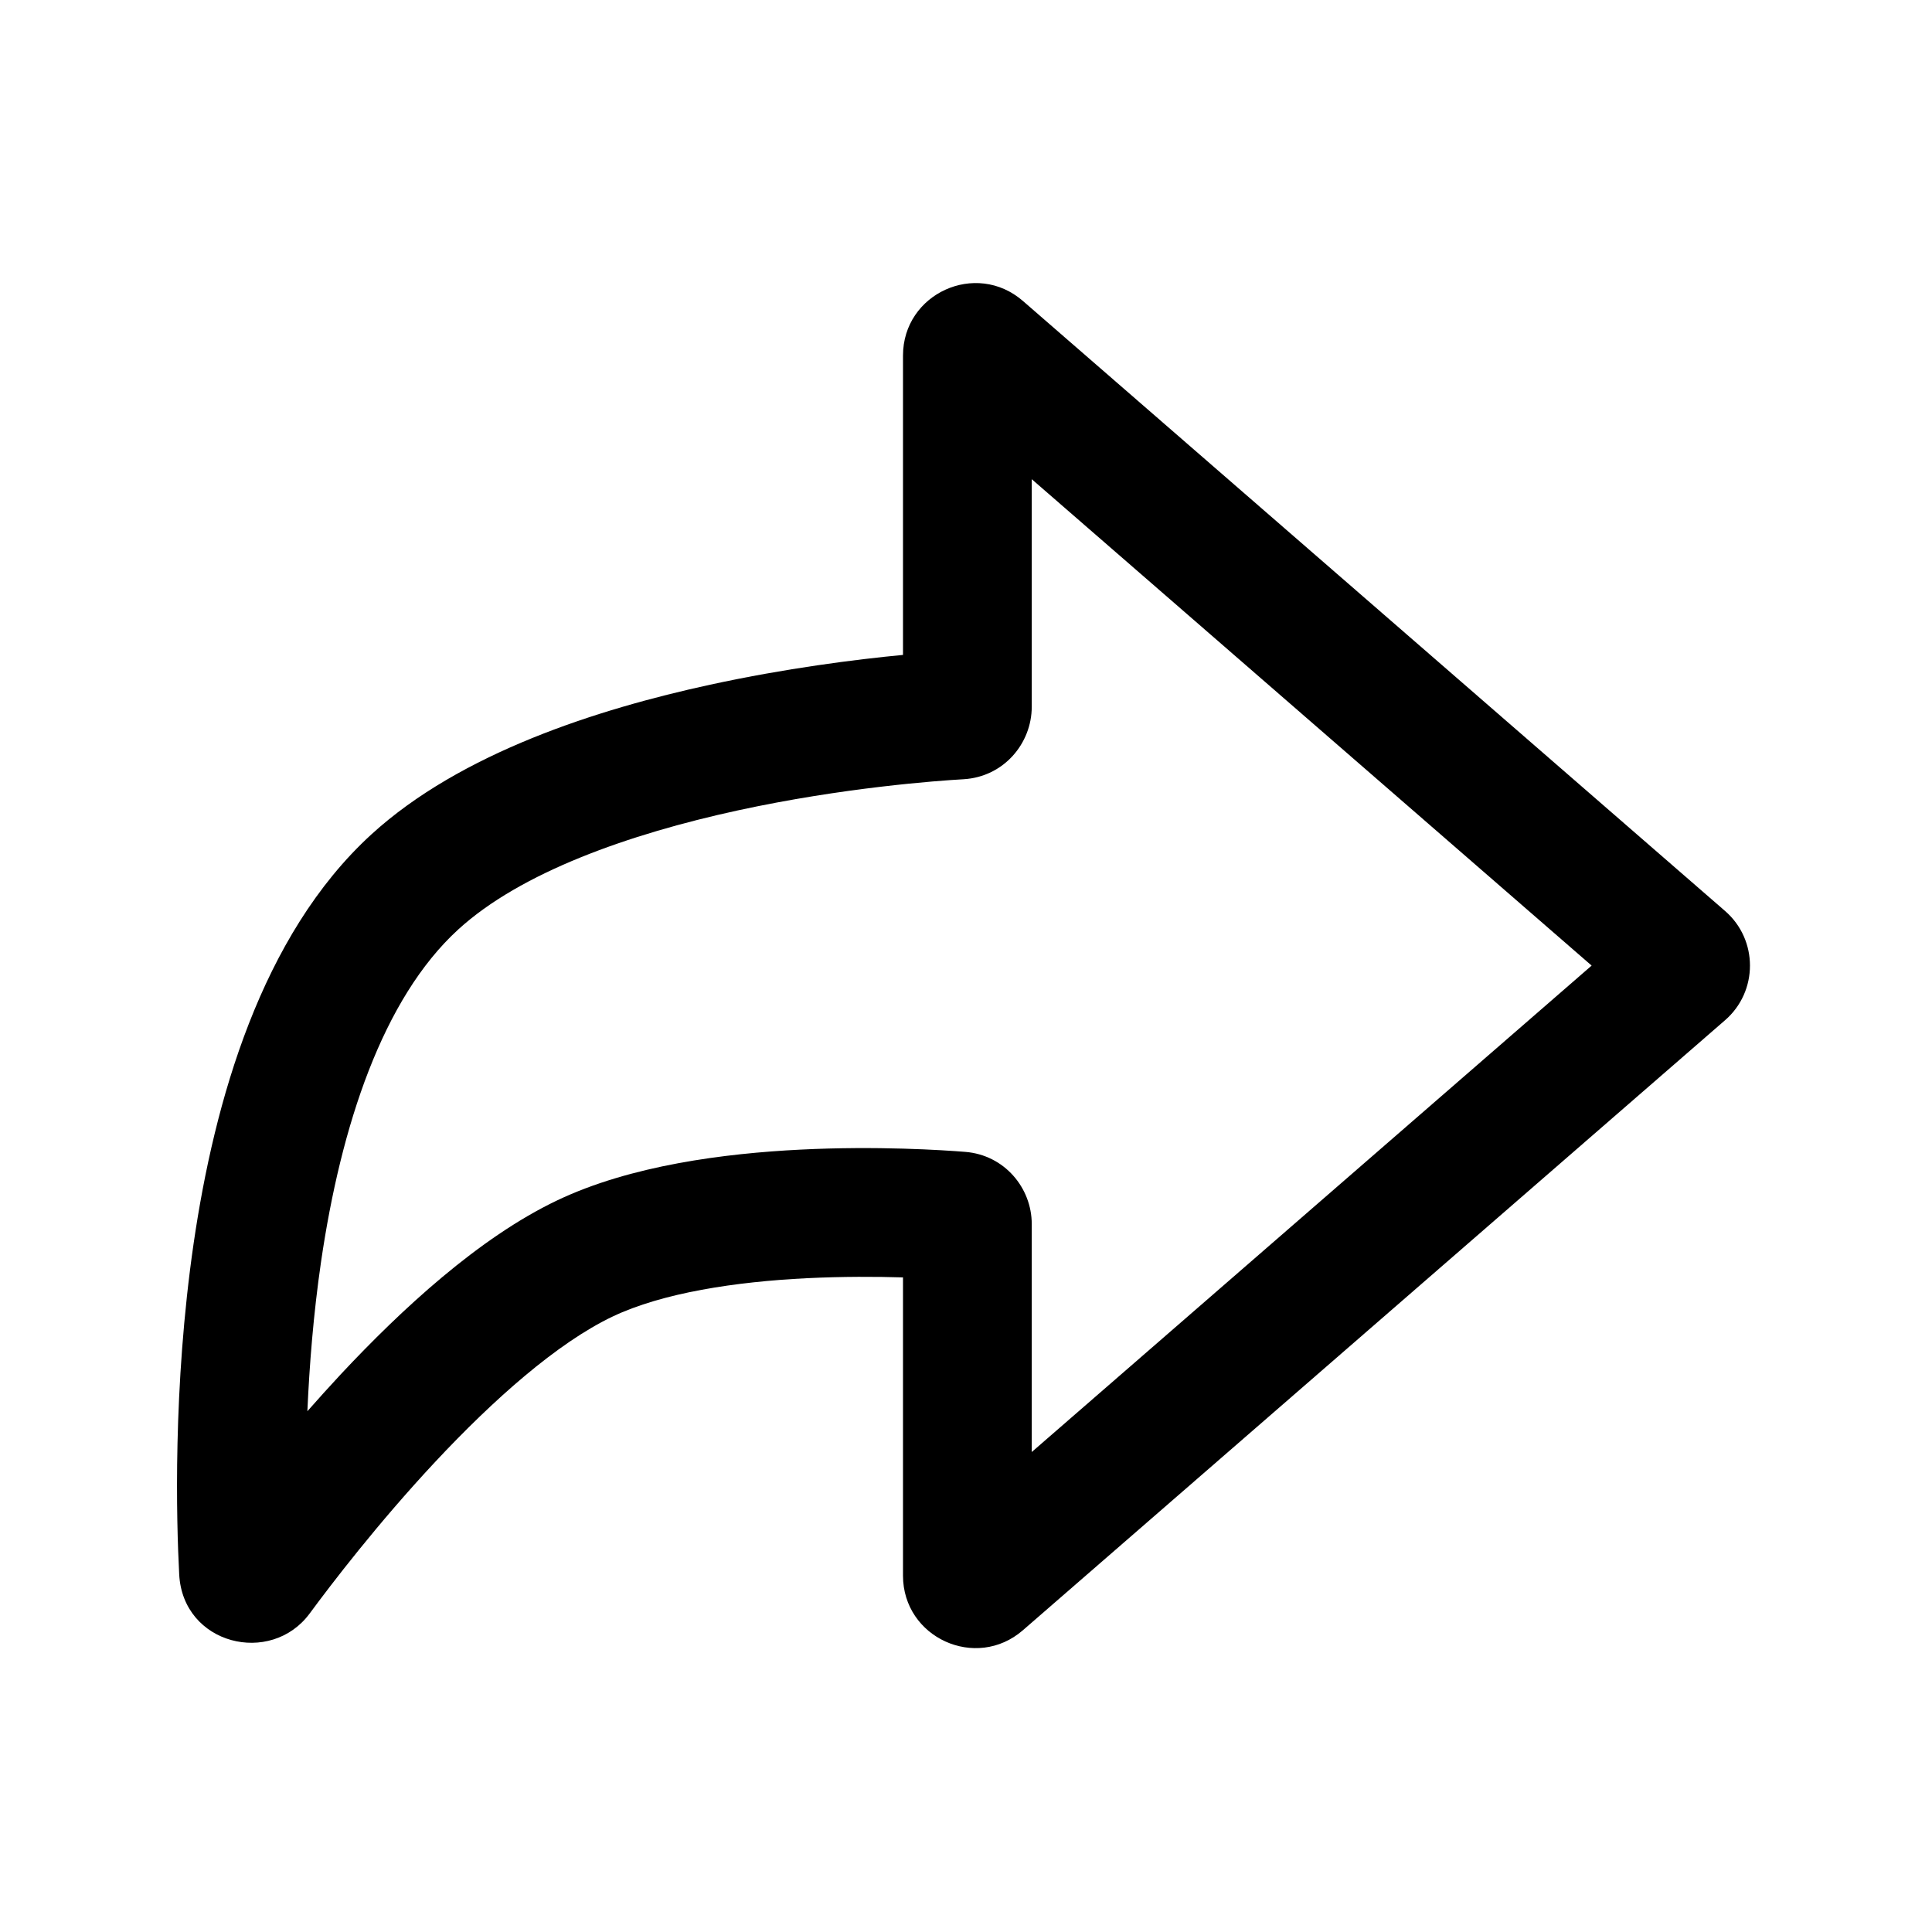
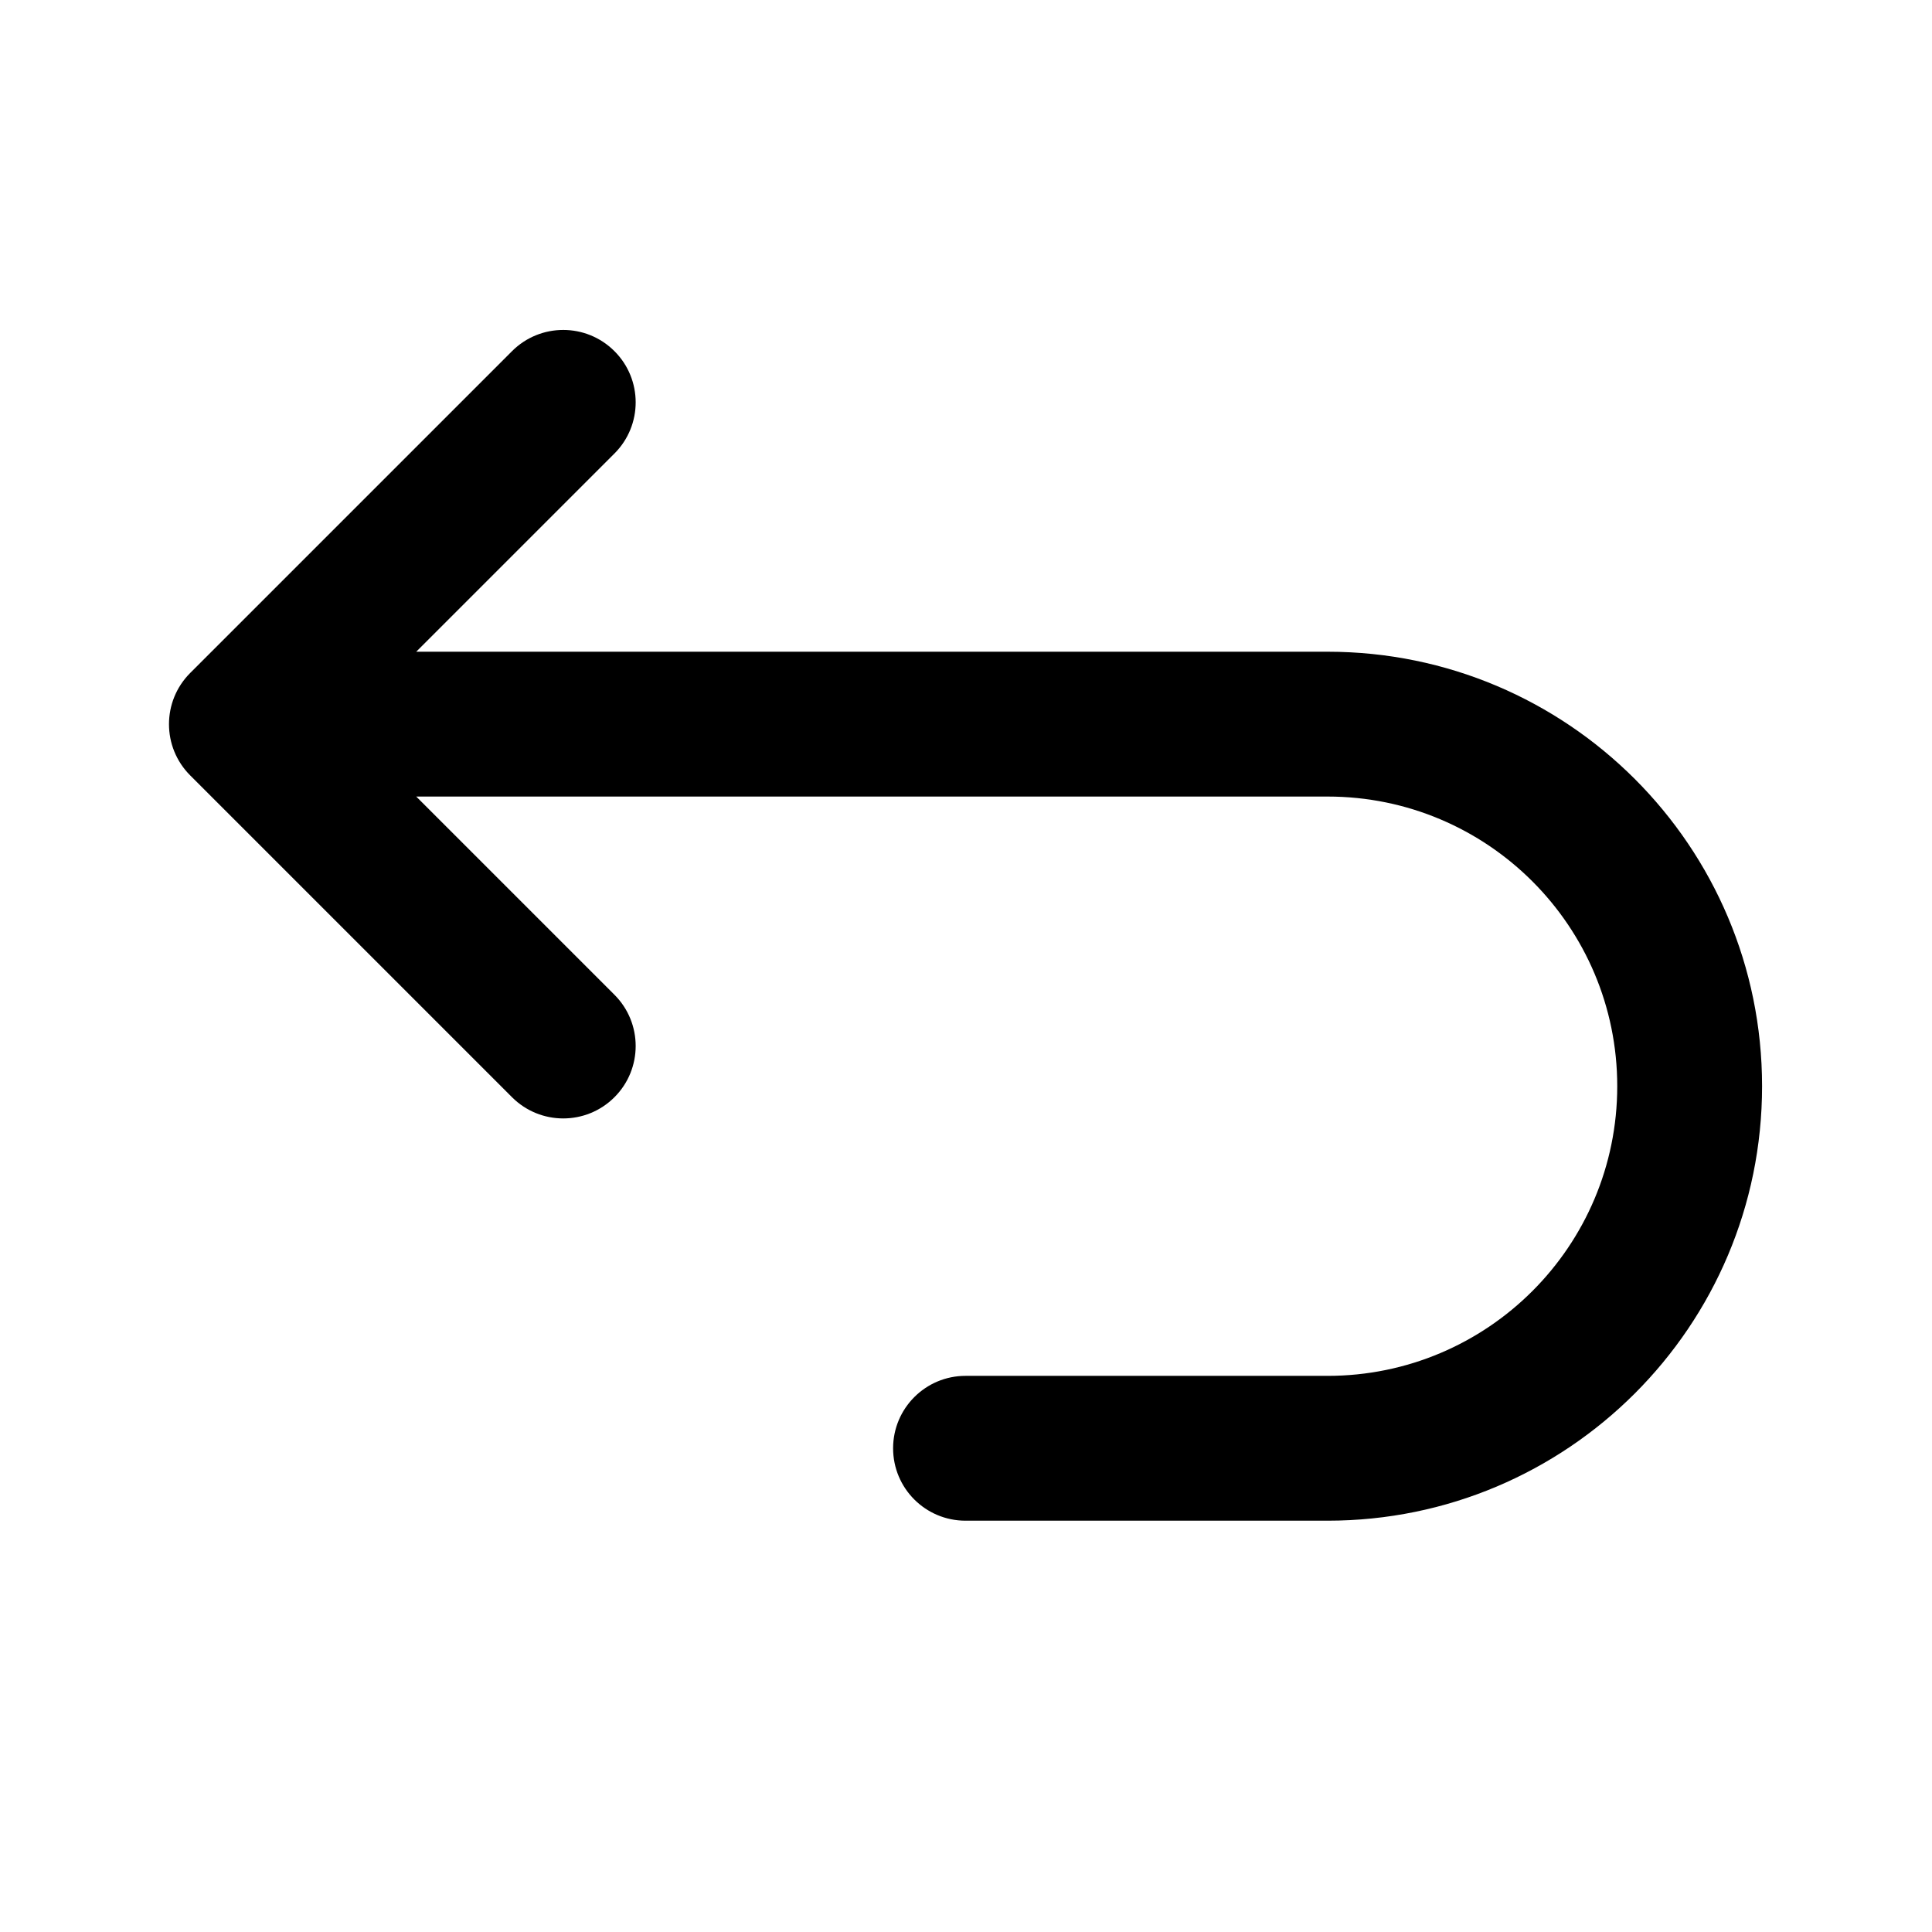
- <svg xmlns="http://www.w3.org/2000/svg" width="24" height="24" viewBox="0 0 24.01 24.01" fill="none">
-   <path fill-rule="evenodd" clip-rule="evenodd" d="M19.78 12L12.822 5.955L12.822 8.784C12.822 9.237 12.476 9.654 11.975 9.684C11.657 9.702 10.481 9.786 9.166 10.072C7.816 10.366 6.473 10.84 5.695 11.551C4.756 12.409 4.237 13.991 3.99 15.679C3.895 16.331 3.845 16.969 3.82 17.538C3.953 17.387 4.092 17.233 4.236 17.078C4.989 16.273 5.952 15.381 6.924 14.918C7.841 14.481 9.01 14.334 9.945 14.287C10.902 14.239 11.721 14.293 11.996 14.315C12.483 14.354 12.822 14.763 12.822 15.211L12.822 18.045L19.78 12ZM21.438 11.321C21.851 11.679 21.851 12.321 21.438 12.679L12.712 20.26C12.129 20.766 11.222 20.352 11.222 19.581L11.222 15.875C10.891 15.865 10.474 15.863 10.025 15.885C9.14 15.929 8.234 16.066 7.612 16.362C6.926 16.689 6.133 17.392 5.406 18.17C4.695 18.931 4.115 19.69 3.849 20.051C3.366 20.706 2.272 20.44 2.227 19.565C2.193 18.914 2.145 17.242 2.407 15.448C2.663 13.697 3.242 11.625 4.616 10.369C5.726 9.355 7.431 8.812 8.826 8.509C9.765 8.305 10.634 8.195 11.222 8.139L11.222 4.419C11.222 3.648 12.129 3.234 12.712 3.74L21.438 11.321Z" fill="currentColor" />
+ <svg xmlns="http://www.w3.org/2000/svg" width="20" height="20" viewBox="0 0 20.01 20.01" fill="none">
+   <path fill-rule="evenodd" clip-rule="evenodd" d="M6.364 3.637C6.657 3.93 6.657 4.404 6.364 4.697L4.311 6.75H13.75C16.235 6.75 18.25 8.765 18.25 11.25C18.25 13.736 16.235 15.75 13.75 15.75H10C9.586 15.75 9.25 15.415 9.25 15C9.25 14.586 9.586 14.25 10 14.25H13.75C15.407 14.25 16.75 12.907 16.75 11.25C16.75 9.593 15.407 8.25 13.75 8.25H4.311L6.364 10.303C6.657 10.596 6.657 11.071 6.364 11.364C6.071 11.657 5.596 11.657 5.303 11.364L1.97 8.031C1.677 7.738 1.677 7.263 1.97 6.97L5.303 3.637C5.596 3.344 6.071 3.344 6.364 3.637Z" fill="CurrentColor" />
</svg>
